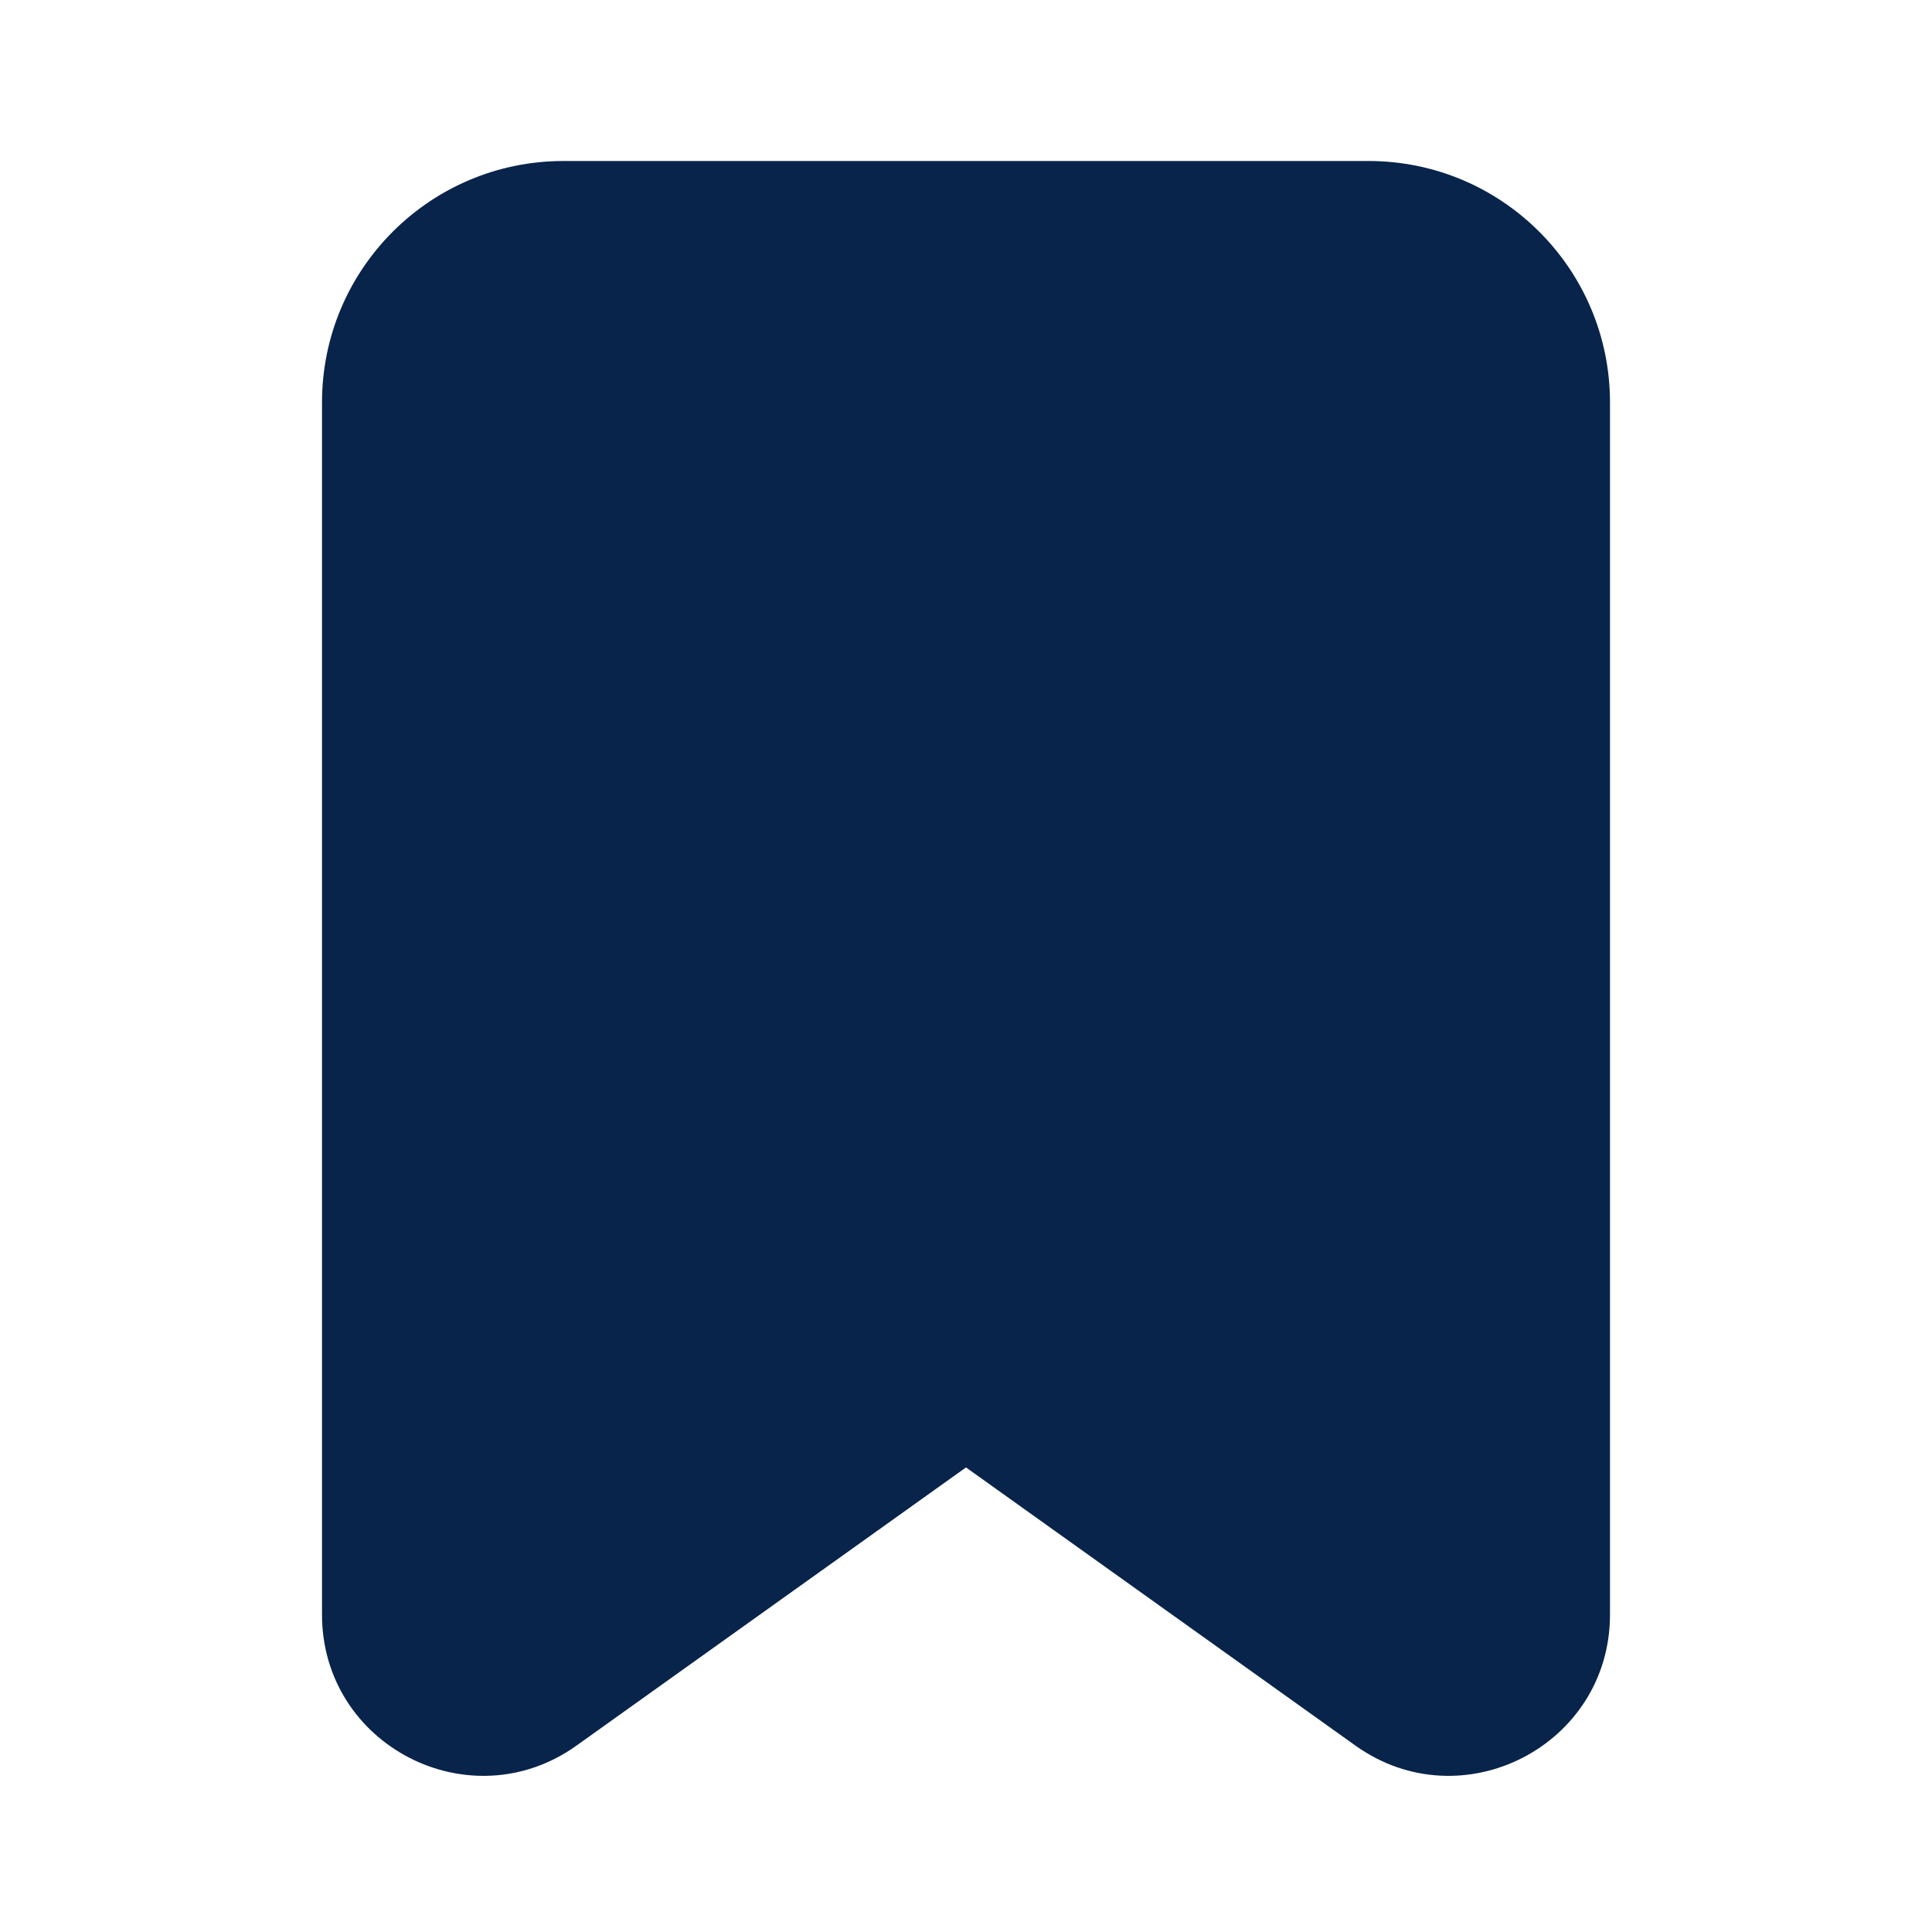
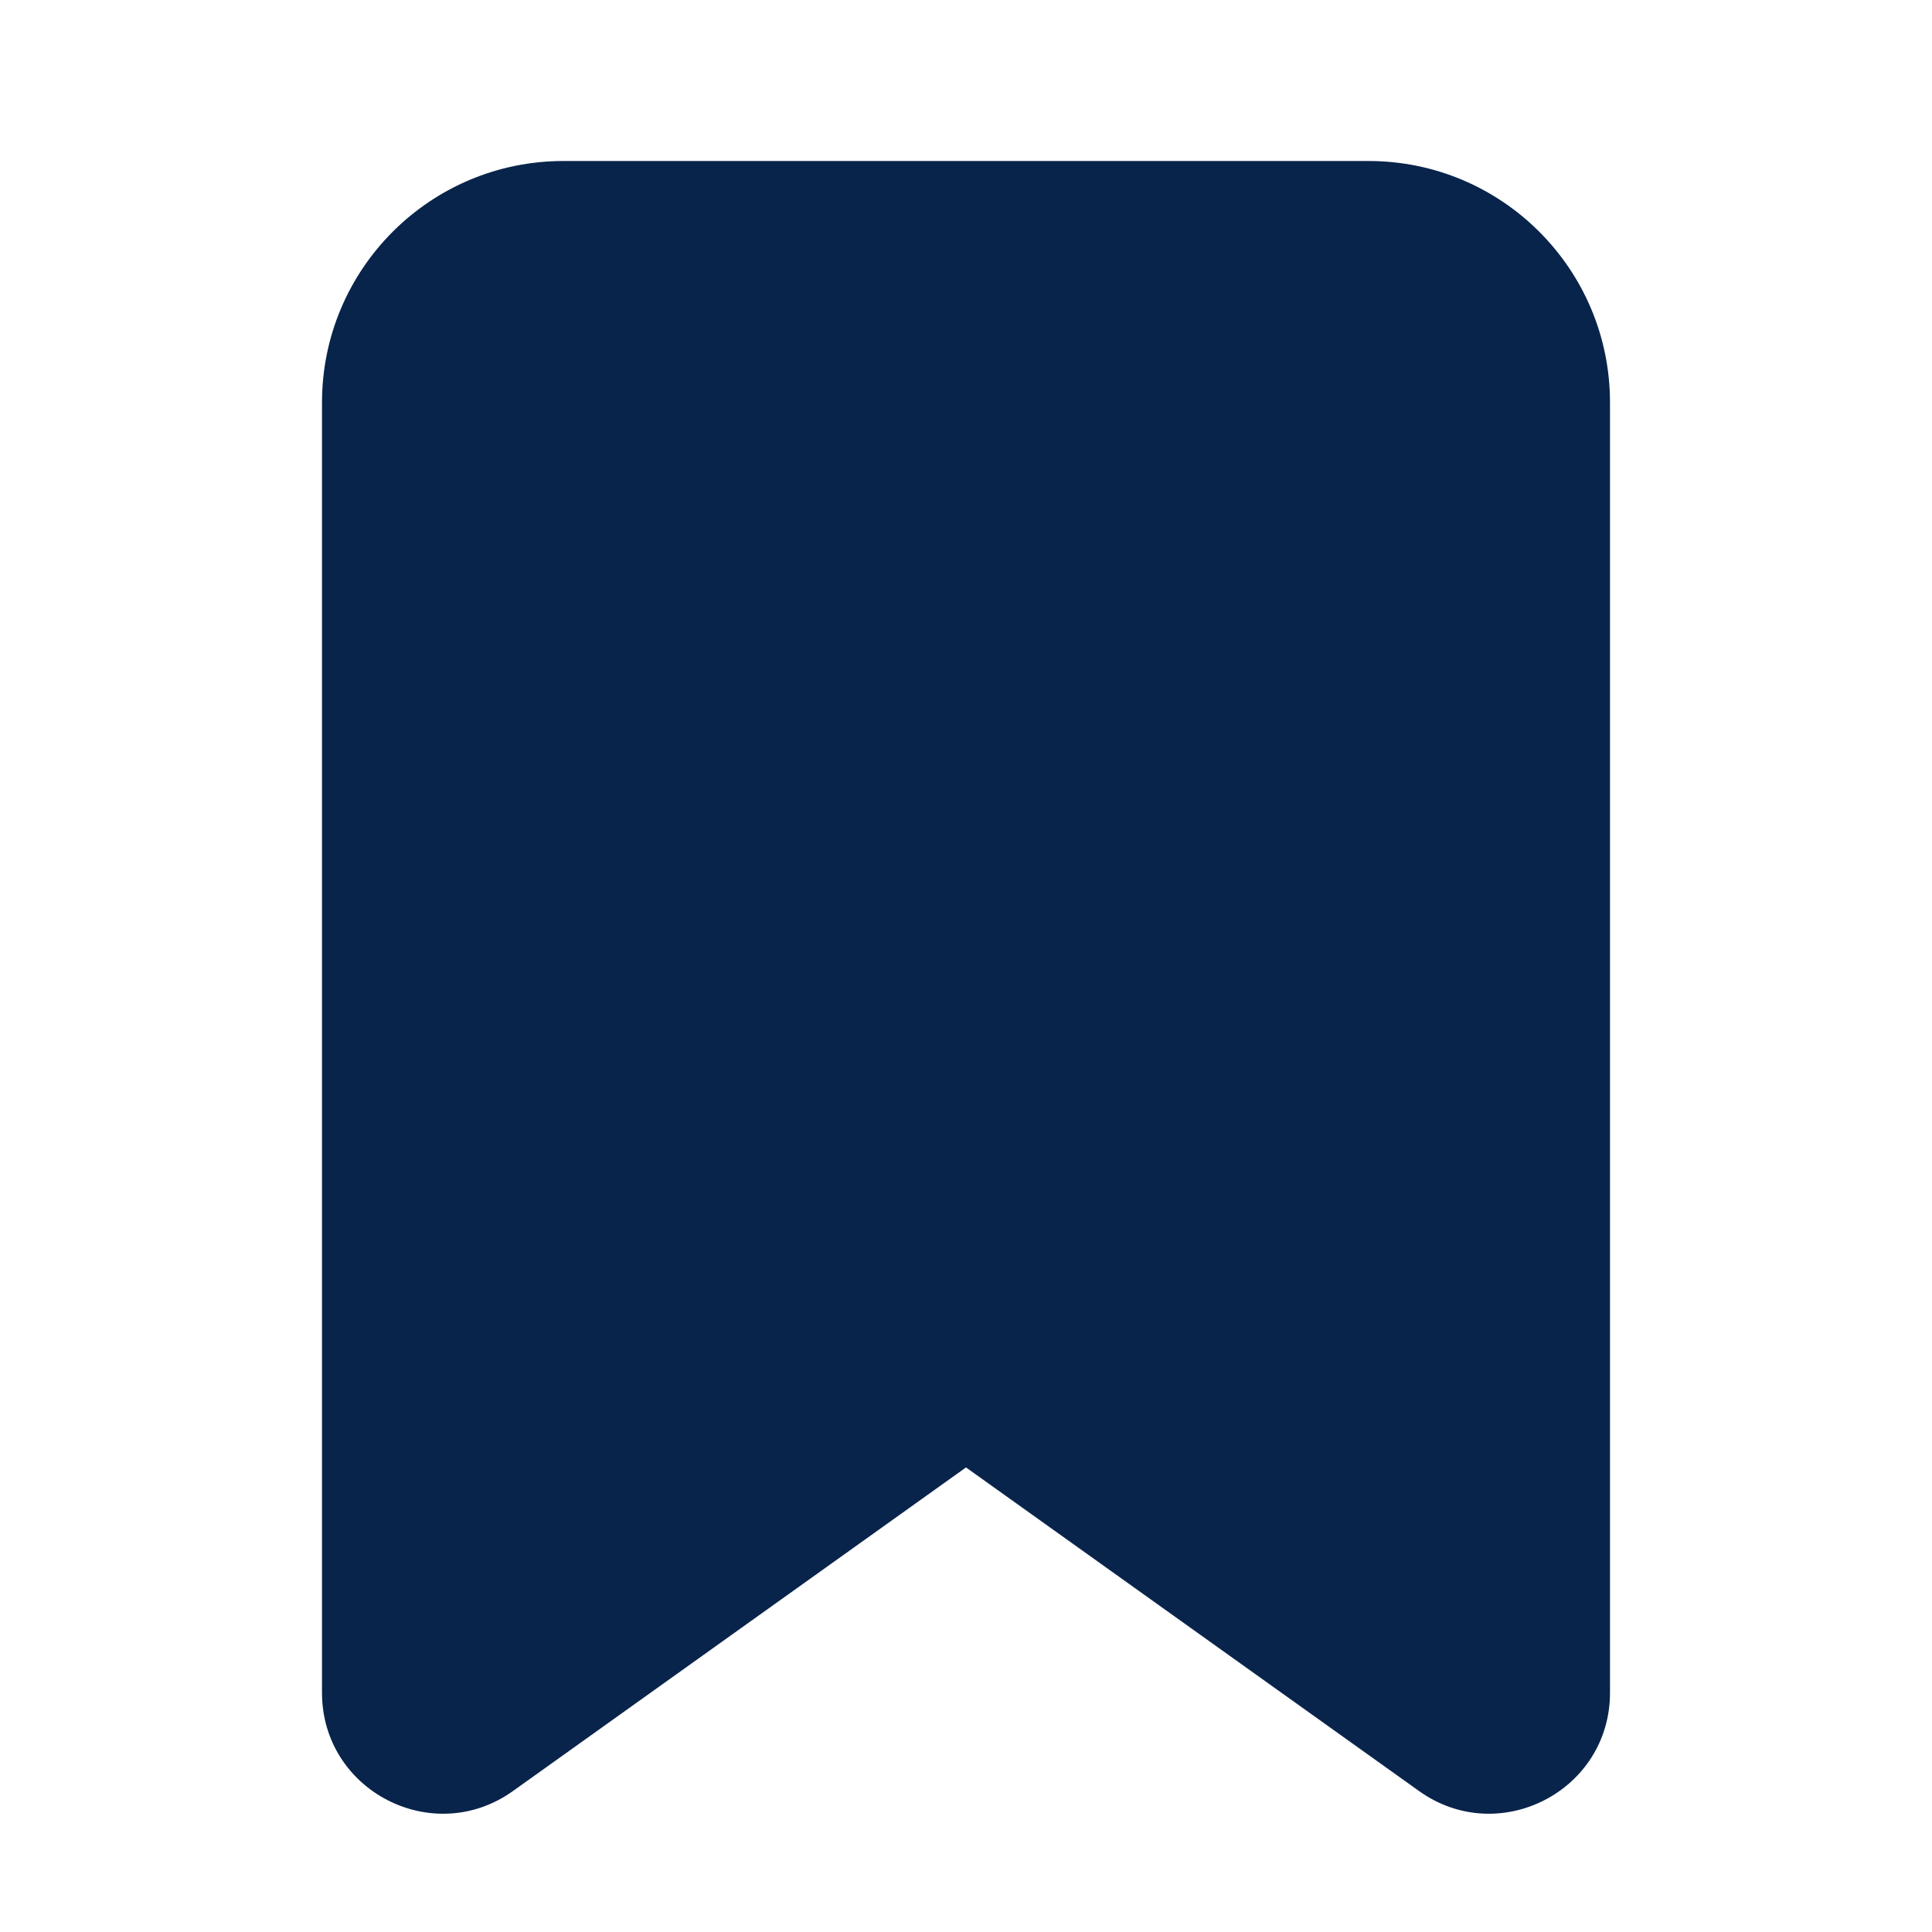
<svg xmlns="http://www.w3.org/2000/svg" width="24px" height="24px" viewBox="0 0 24 24" version="1.1">
  <g id="页面-1" stroke="none" stroke-width="1" fill="none" fill-rule="evenodd">
-     <g id="Education" transform="translate(-96, -48)">
+     <g id="Education" transform="translate(-96, -48)" fill-rule="nonzero">
      <g id="bookmark_fill" transform="translate(96, 48)">
-         <rect id="矩形" fill-rule="nonzero" x="0" y="0" width="24" height="24" />
-         <path d="M4,5 C4,3.343 5.343,2 7,2 L17,2 C18.657,2 20,3.343 20,5 L20,20.057 C20,21.684 18.161,22.63 16.837,21.684 L12,18.229 L7.162,21.684 C5.839,22.63 4,21.684 4,20.057 L4,5 Z" id="路径" fill="#09244B" />
+         <rect id="矩形" x="0" y="0" width="24" height="24" />
+         <path d="M4,5 C4,3.343 5.343,2 7,2 L17,2 C18.657,2 20,3.343 20,5 L20,21.028 C20,22.248 18.621,22.958 17.628,22.249 L12,18.229 L6.372,22.249 C5.379,22.958 4,22.248 4,21.028 L4,5 Z" id="路径" fill="#09244B" />
      </g>
    </g>
  </g>
</svg>
